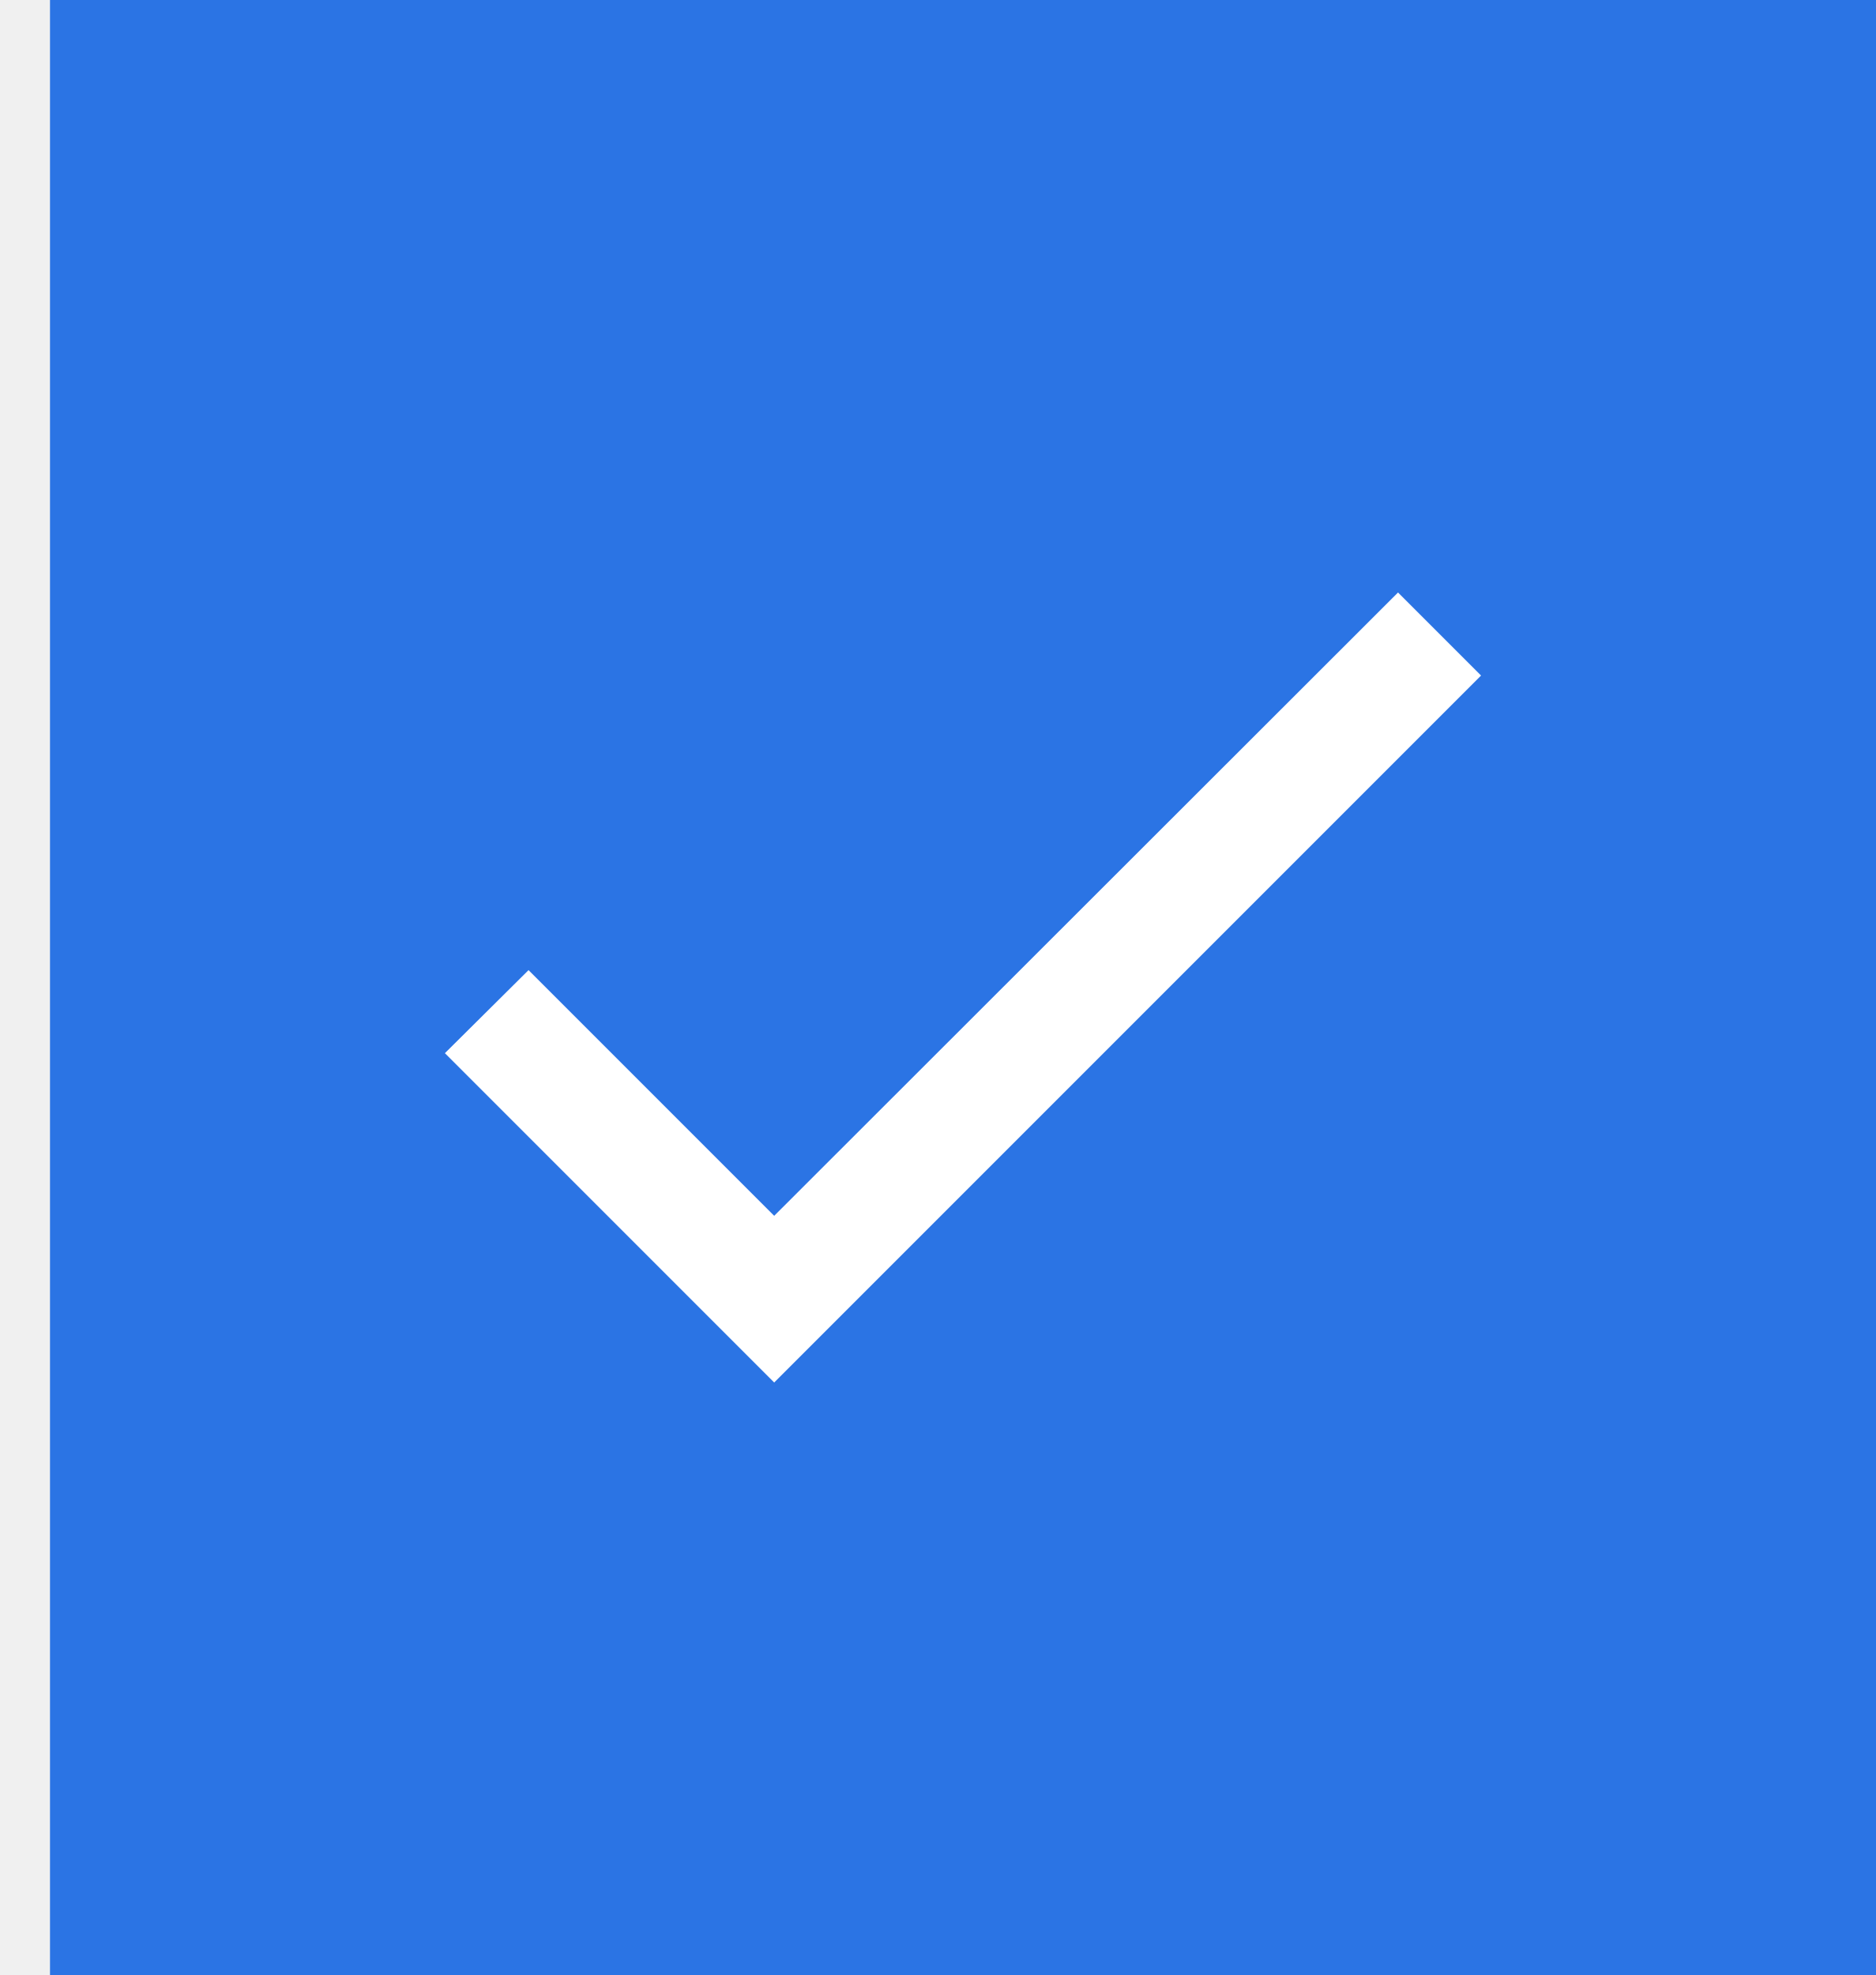
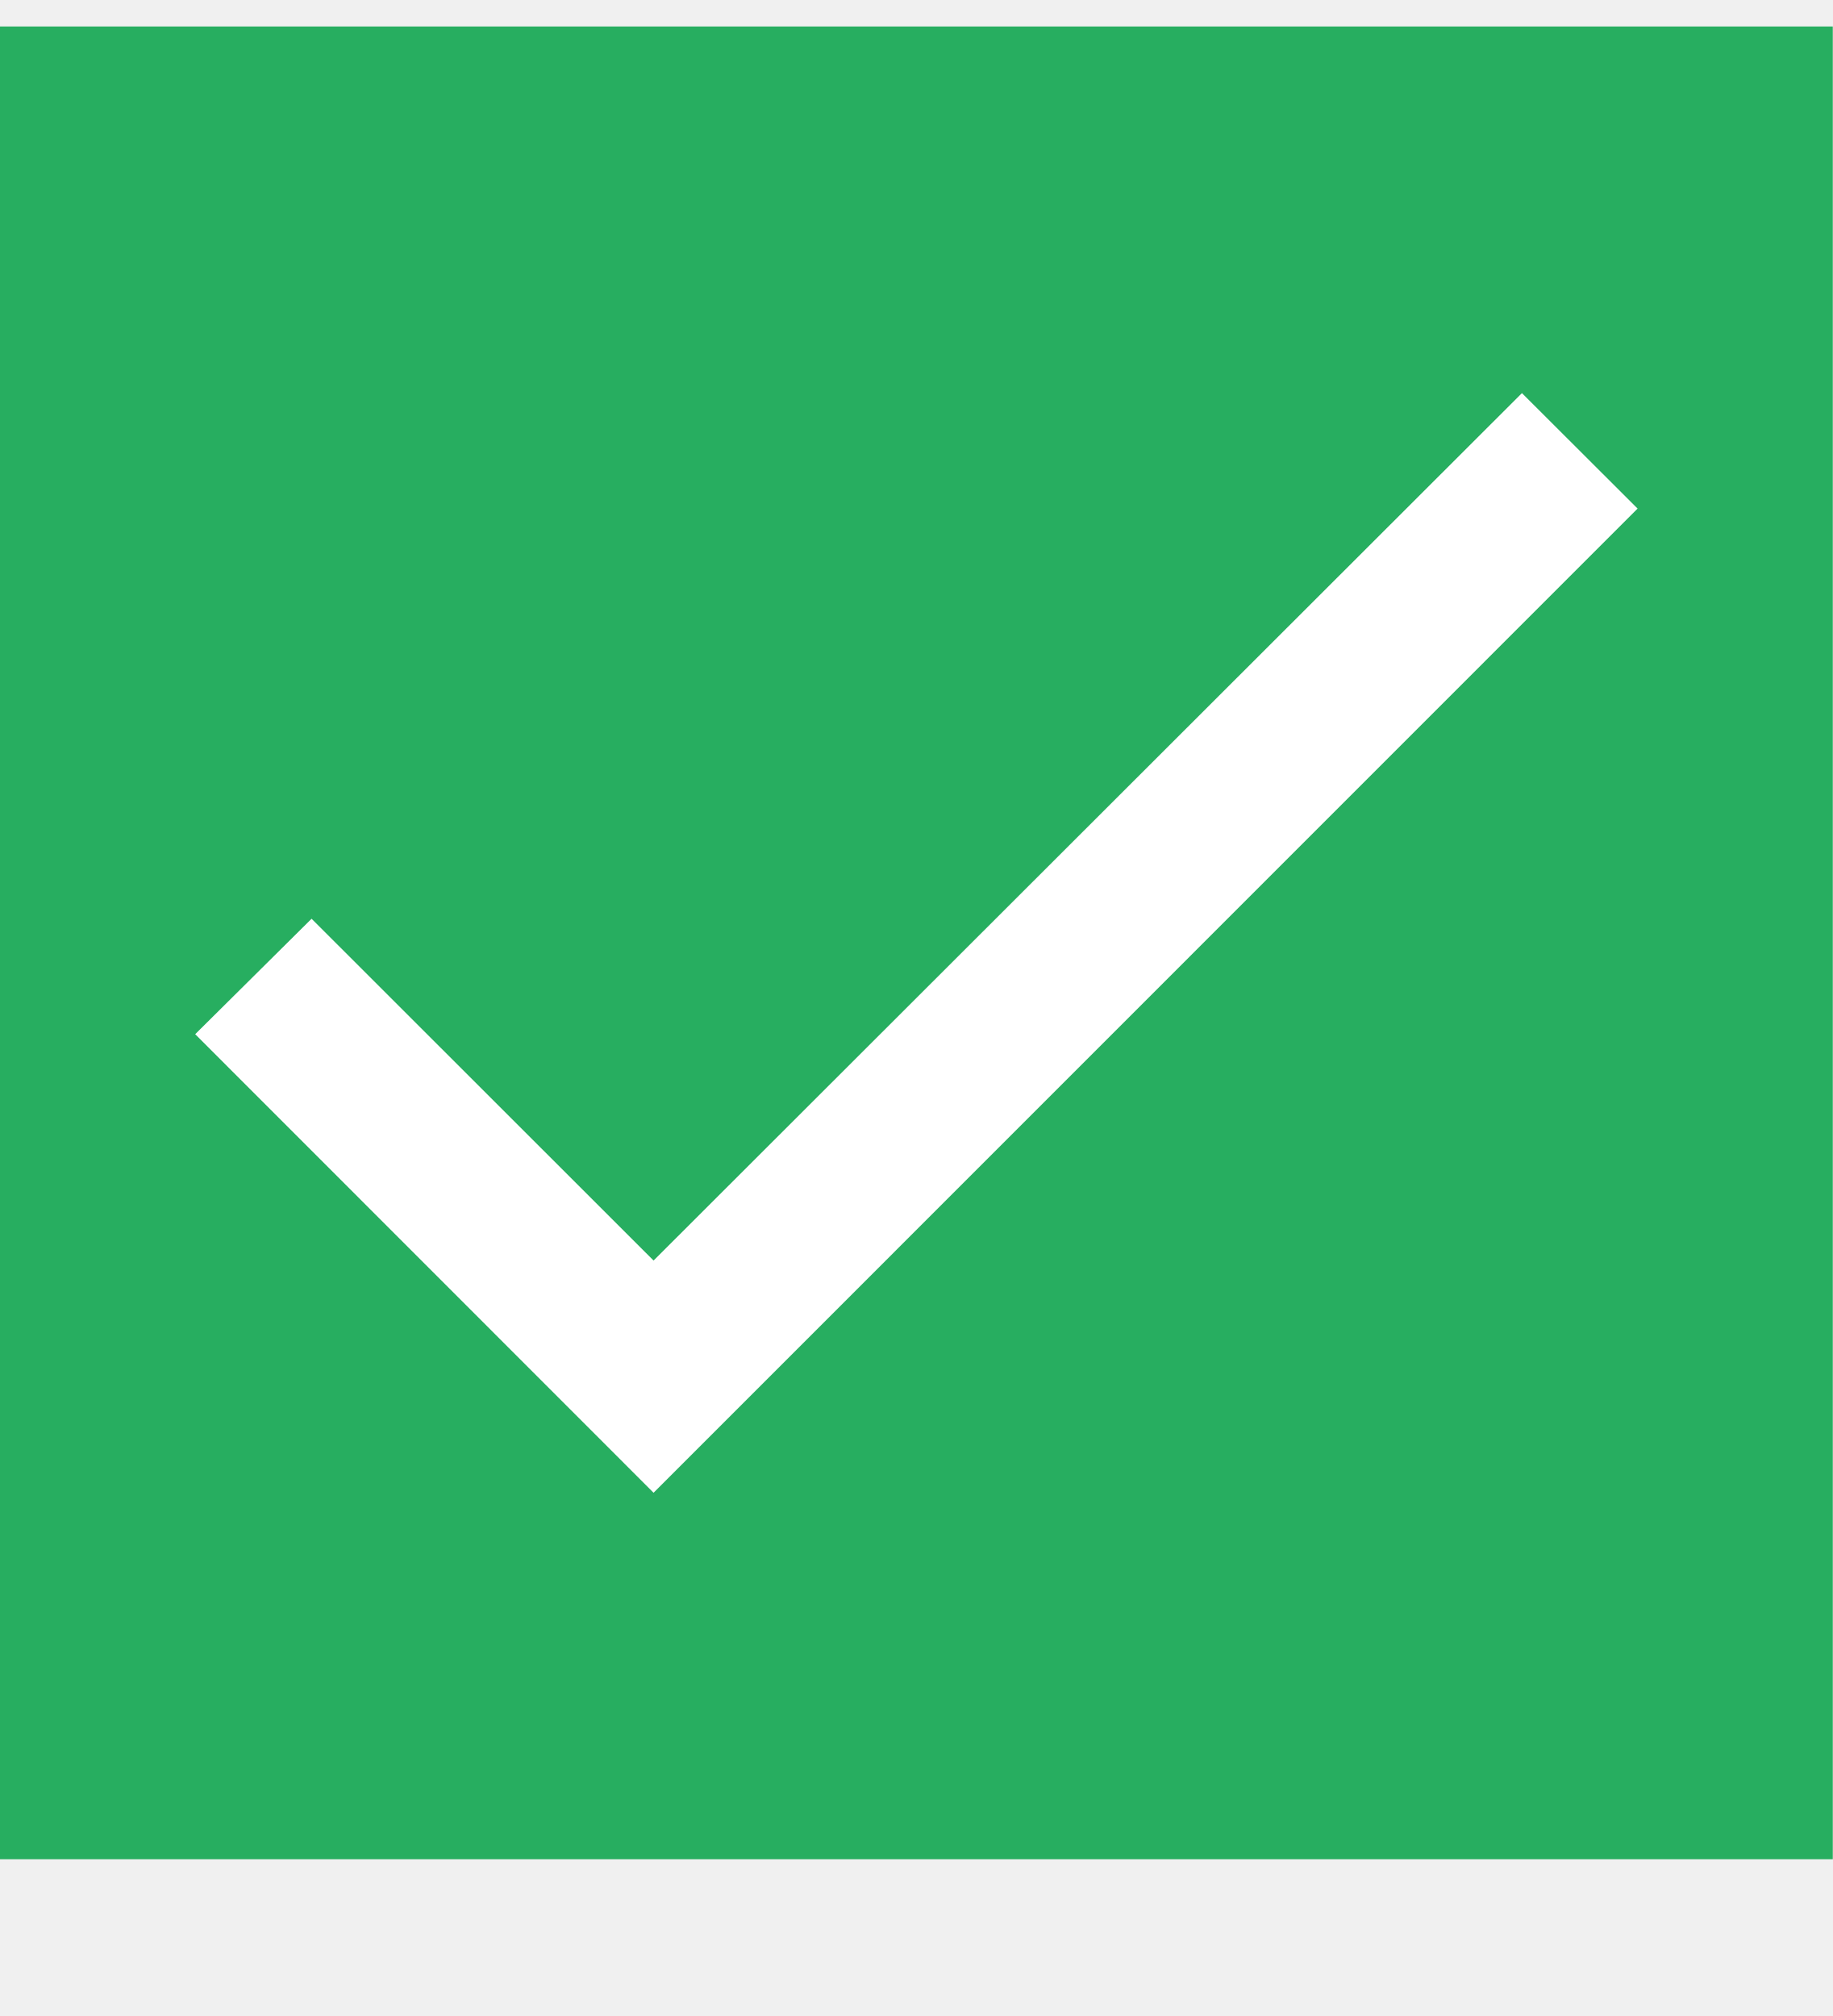
- <svg xmlns="http://www.w3.org/2000/svg" width="19" height="20" viewBox="0 0 19 20" fill="none">
-   <rect width="18.494" height="20" transform="translate(0.506348)" fill="#2B74E4" />
-   <path d="M7.841 12.312L5.353 9.824L4.506 10.665L7.841 14L15 6.841L14.159 6L7.841 12.312Z" fill="white" />
+ <svg xmlns="http://www.w3.org/2000/svg" width="10" height="11" viewBox="0 0 10 11" fill="none">
+   <rect width="10" height="10" transform="translate(0 0.144531)" fill="#27AE60" />
+   <path d="M3.566 6.878L1.7 5.013L1.065 5.643L3.566 8.145L8.935 2.775L8.304 2.145L3.566 6.878Z" fill="white" />
</svg>
